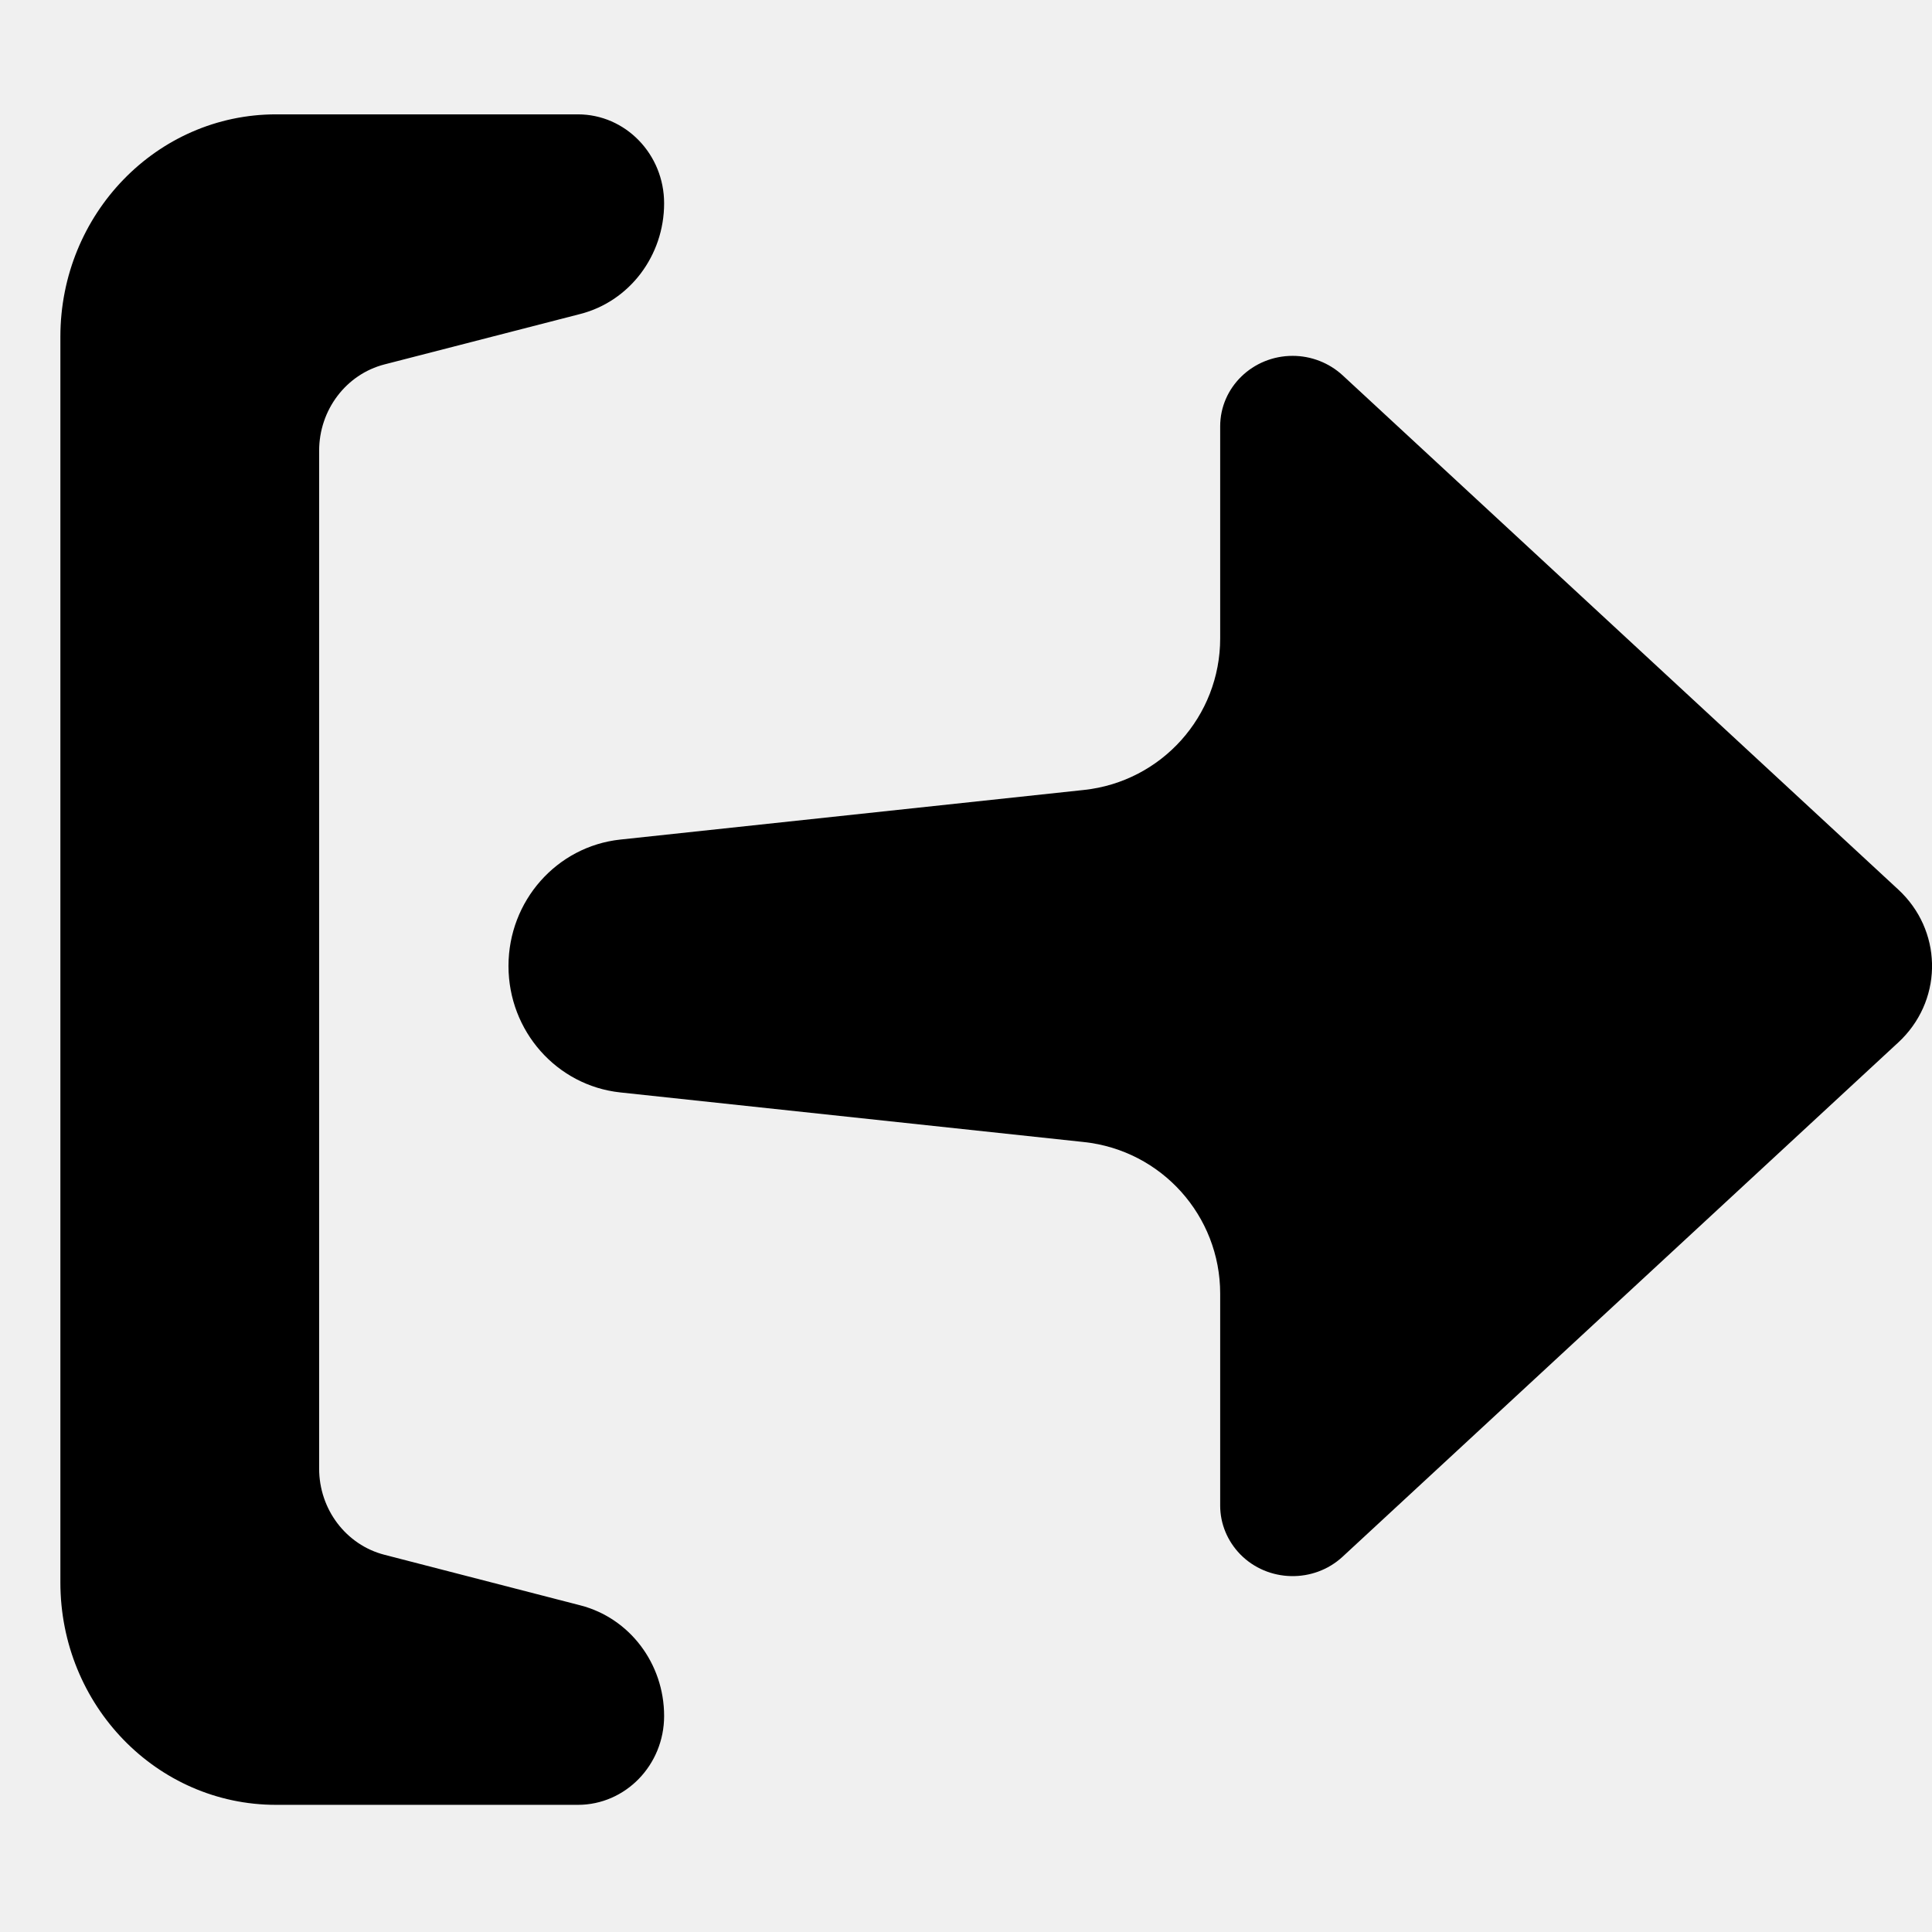
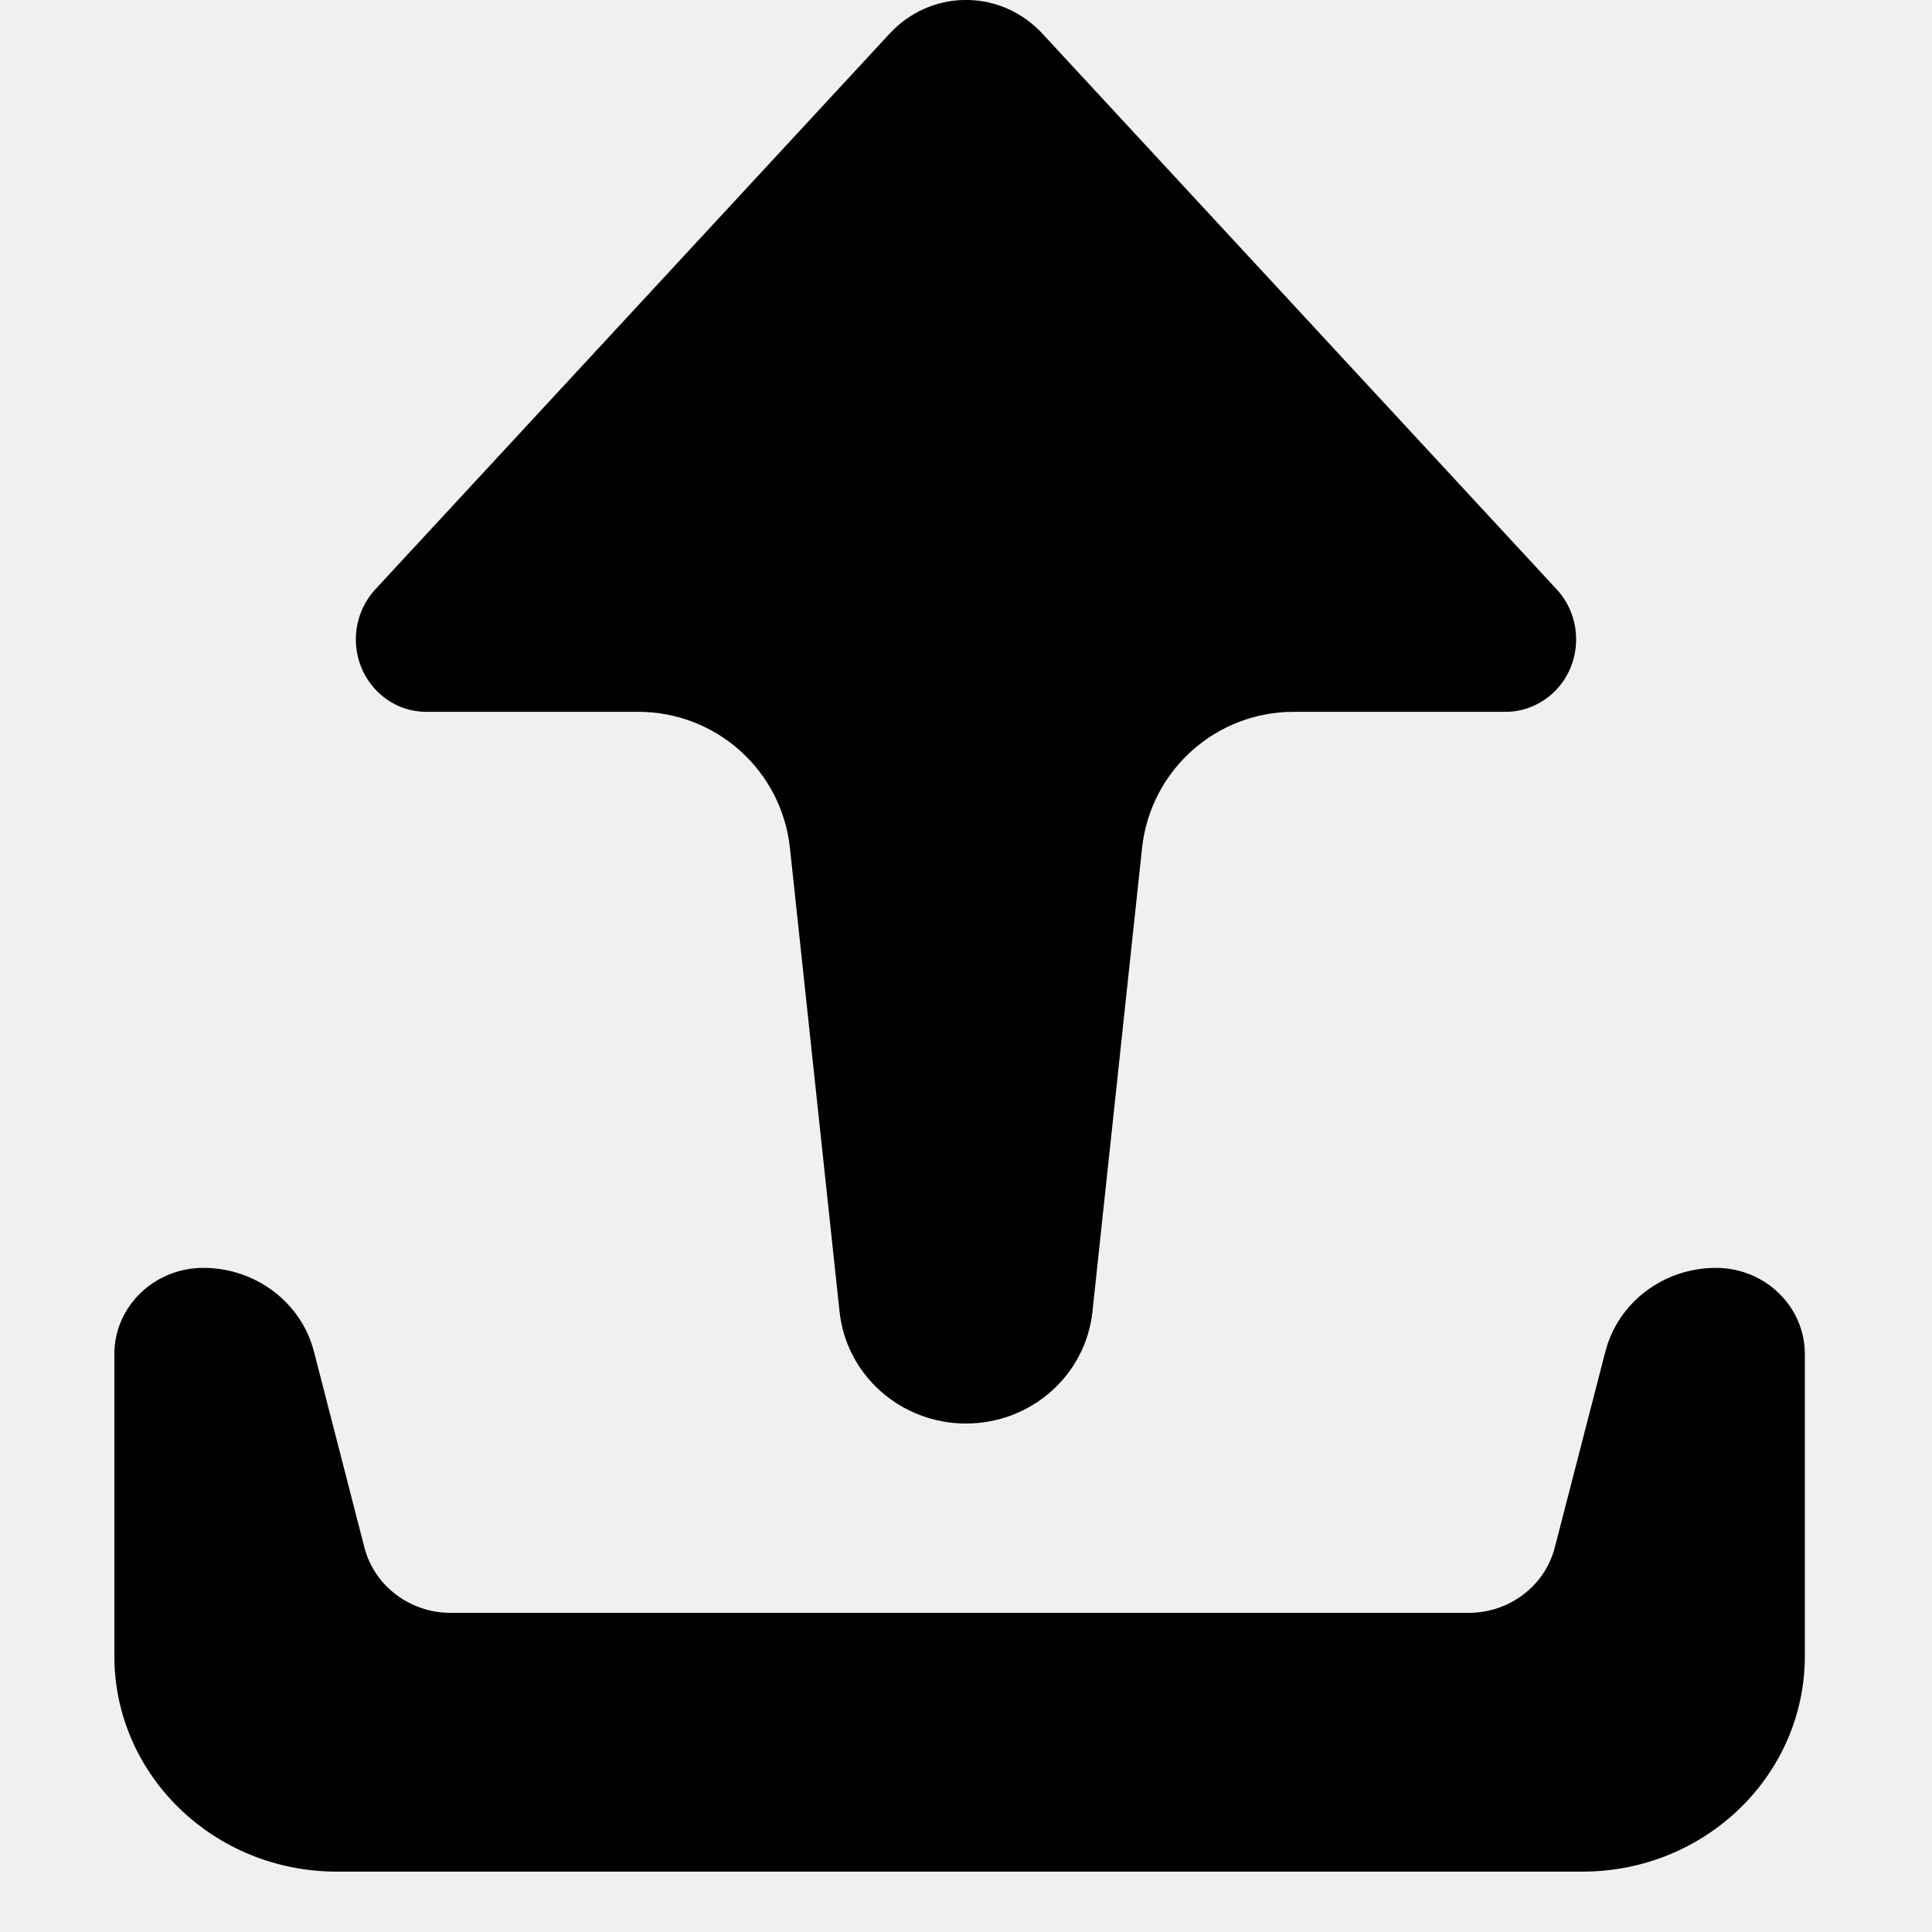
- <svg xmlns="http://www.w3.org/2000/svg" xmlns:xlink="http://www.w3.org/1999/xlink" width="16px" height="16px" viewBox="0 0 16 16" version="1.1">
-   <defs>
-     <path d="M9.458,7.023 L9.047,10.864 C8.99,11.39 8.539,11.789 8,11.789 C7.461,11.789 7.01,11.39 6.953,10.864 L6.542,7.023 C6.473,6.381 5.932,5.895 5.286,5.895 L3.53,5.895 C3.208,5.895 2.947,5.626 2.947,5.295 C2.947,5.141 3.005,4.993 3.108,4.881 L7.367,0.279 C7.7,-0.081 8.253,-0.095 8.603,0.248 C8.613,0.258 8.623,0.269 8.633,0.279 L12.892,4.881 C13.114,5.121 13.105,5.501 12.872,5.729 C12.763,5.835 12.619,5.895 12.47,5.895 L10.714,5.895 C10.068,5.895 9.527,6.381 9.458,7.023 Z M2.6,11.193 L3.018,12.816 C3.1,13.134 3.395,13.357 3.733,13.357 L12.162,13.357 C12.5,13.357 12.794,13.134 12.876,12.816 L13.295,11.193 C13.4,10.786 13.777,10.5 14.211,10.5 C14.617,10.5 14.947,10.82 14.947,11.214 L14.947,13.714 C14.947,14.701 14.123,15.5 13.105,15.5 L2.789,15.5 C1.772,15.5 0.947,14.701 0.947,13.714 L0.947,11.214 C0.947,10.82 1.277,10.5 1.684,10.5 C2.117,10.5 2.495,10.786 2.6,11.193 L2.6,11.193 Z" id="path-2" />
-   </defs>
-   <g id="Icon/Editor/Exit" stroke="none" stroke-width="1" fill="none" fill-rule="evenodd">
-     <g id="Icon/Editor/Alexa">
-       <g id="Group-19-Copy">
-         <rect id="Rectangle-4" x="0" y="0" width="16" height="16" />
-       </g>
-       <g id="Icon/System/Download" transform="translate(8, 7.5) rotate(90) translate(-8, -7.5) translate(0.5, -0.5)">
-         <g id="Group-8">
-           <g id="Combined-Shape">
-             <use fill="#FFFFFF" xlink:href="#path-2" />
-             <use fill="currentColor" xlink:href="#path-2" />
-           </g>
-         </g>
-       </g>
-     </g>
-   </g>
+ <svg xmlns="http://www.w3.org/2000/svg" width="16px" height="16px" viewBox="0 0 16 16" version="1.1">
+   <path d="M9.458,7.023 L9.047,10.864 C8.99,11.39 8.539,11.789 8,11.789 C7.461,11.789 7.01,11.39 6.953,10.864 L6.542,7.023 C6.473,6.381 5.932,5.895 5.286,5.895 L3.53,5.895 C3.208,5.895 2.947,5.626 2.947,5.295 C2.947,5.141 3.005,4.993 3.108,4.881 L7.367,0.279 C7.7,-0.081 8.253,-0.095 8.603,0.248 C8.613,0.258 8.623,0.269 8.633,0.279 L12.892,4.881 C13.114,5.121 13.105,5.501 12.872,5.729 C12.763,5.835 12.619,5.895 12.47,5.895 L10.714,5.895 C10.068,5.895 9.527,6.381 9.458,7.023 Z M2.6,11.193 L3.018,12.816 C3.1,13.134 3.395,13.357 3.733,13.357 L12.162,13.357 C12.5,13.357 12.794,13.134 12.876,12.816 L13.295,11.193 C13.4,10.786 13.777,10.5 14.211,10.5 C14.617,10.5 14.947,10.82 14.947,11.214 L14.947,13.714 C14.947,14.701 14.123,15.5 13.105,15.5 L2.789,15.5 C1.772,15.5 0.947,14.701 0.947,13.714 L0.947,11.214 C0.947,10.82 1.277,10.5 1.684,10.5 C2.117,10.5 2.495,10.786 2.6,11.193 L2.6,11.193 Z" fill="currentColor" />
</svg>
